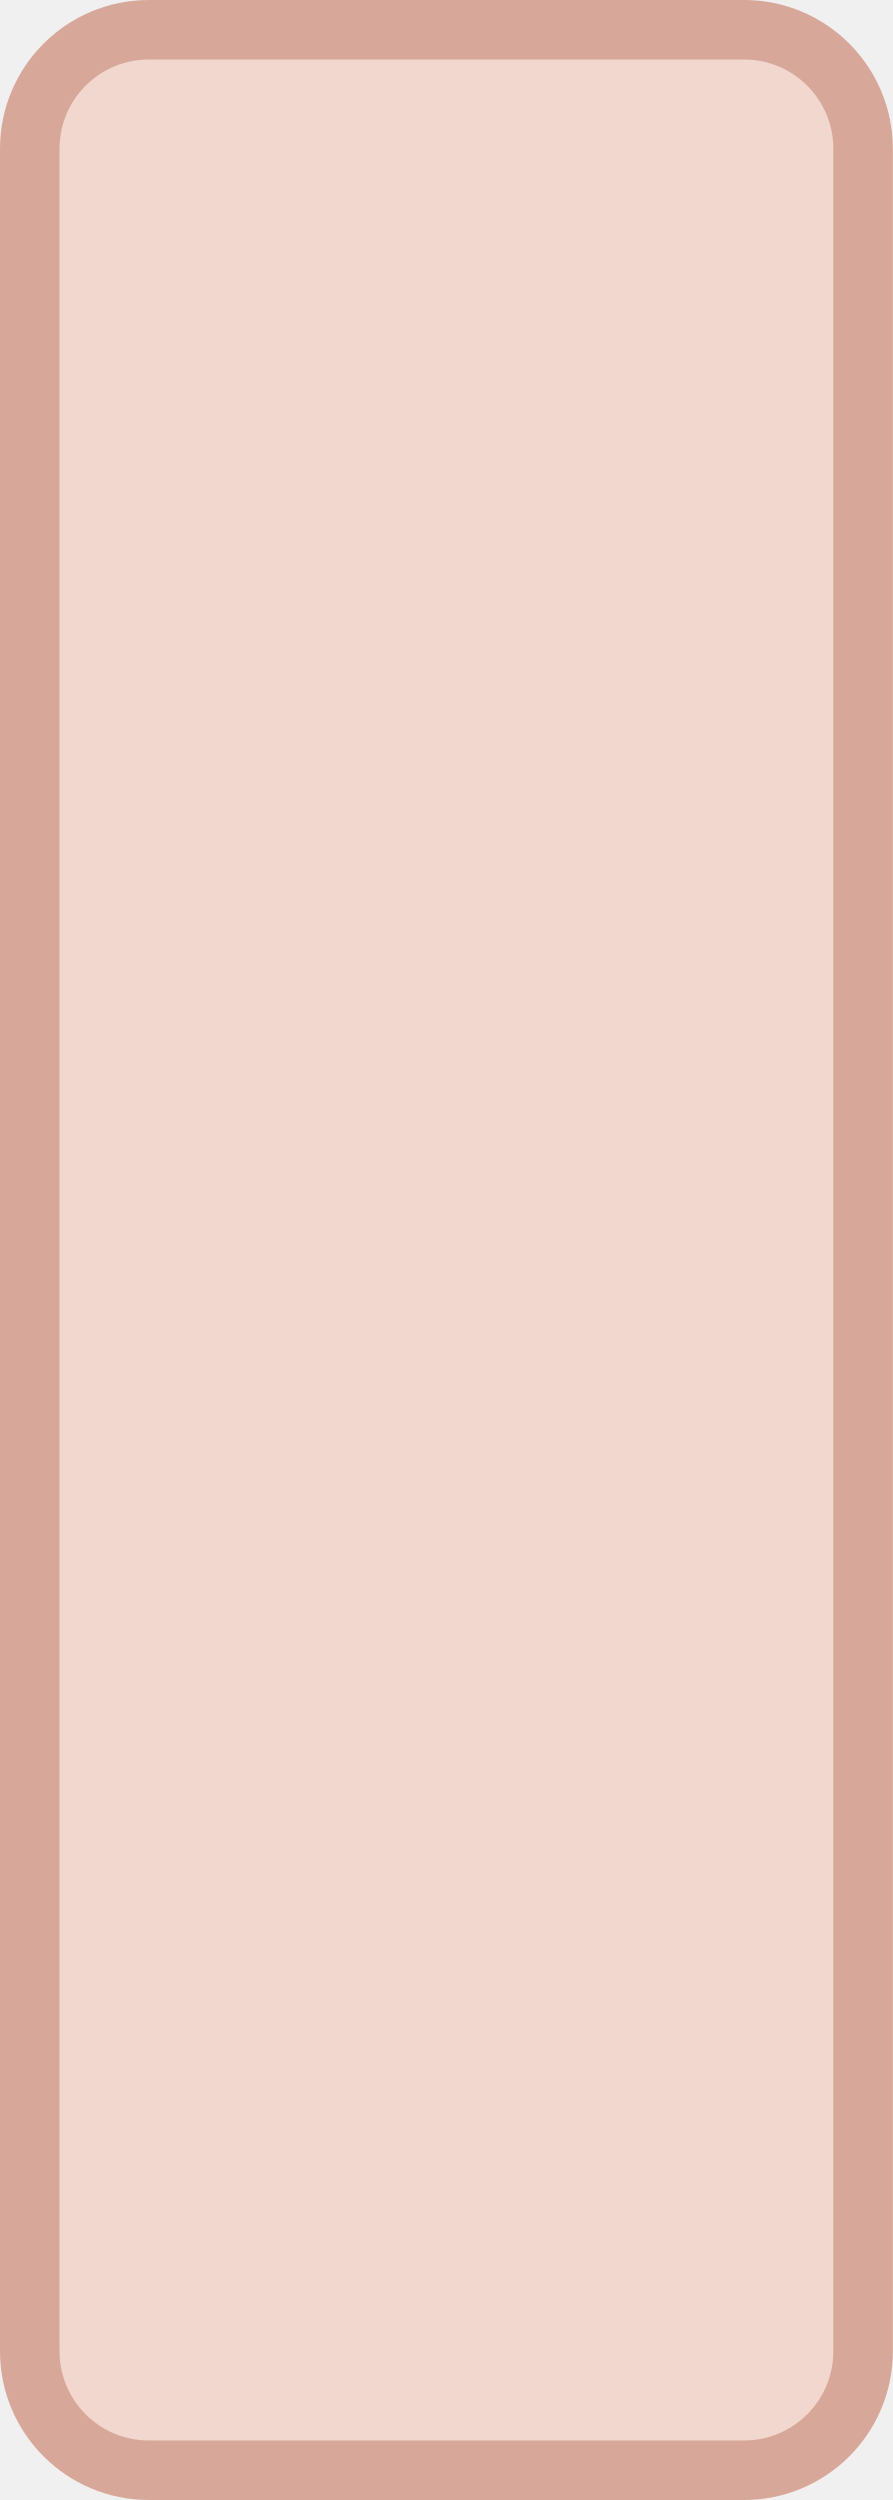
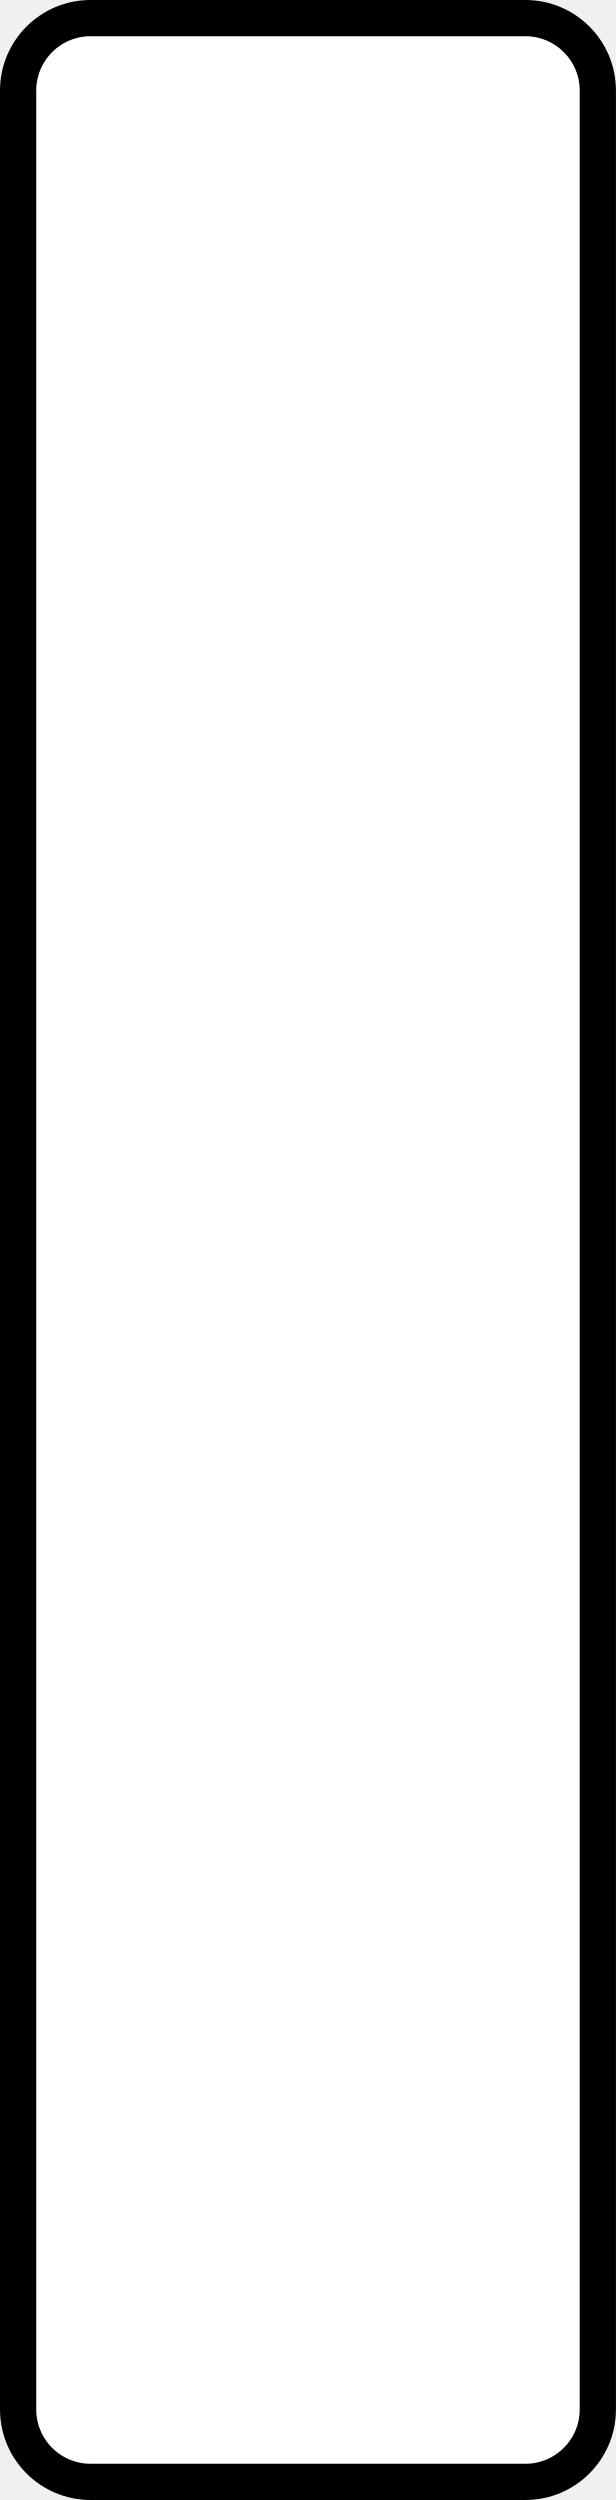
- <svg xmlns="http://www.w3.org/2000/svg" width="100%" height="100%" viewBox="0 0 15.0 42.0">
-   <rect x="0.5" y="0.5" width="14.0" height="41.0" rx="2" ry="2" id="shield" style="fill:#f2d7ce;stroke:#d7a899;stroke-width:1;" />
+ <svg xmlns="http://www.w3.org/2000/svg" width="100%" height="100%" viewBox="0 0 17 69">
+   <rect x="0.5" y="0.5" width="16" height="68" rx="2" ry="2" id="shield" style="fill:#ffffff;stroke:#000000;stroke-width:1;" />
</svg>
